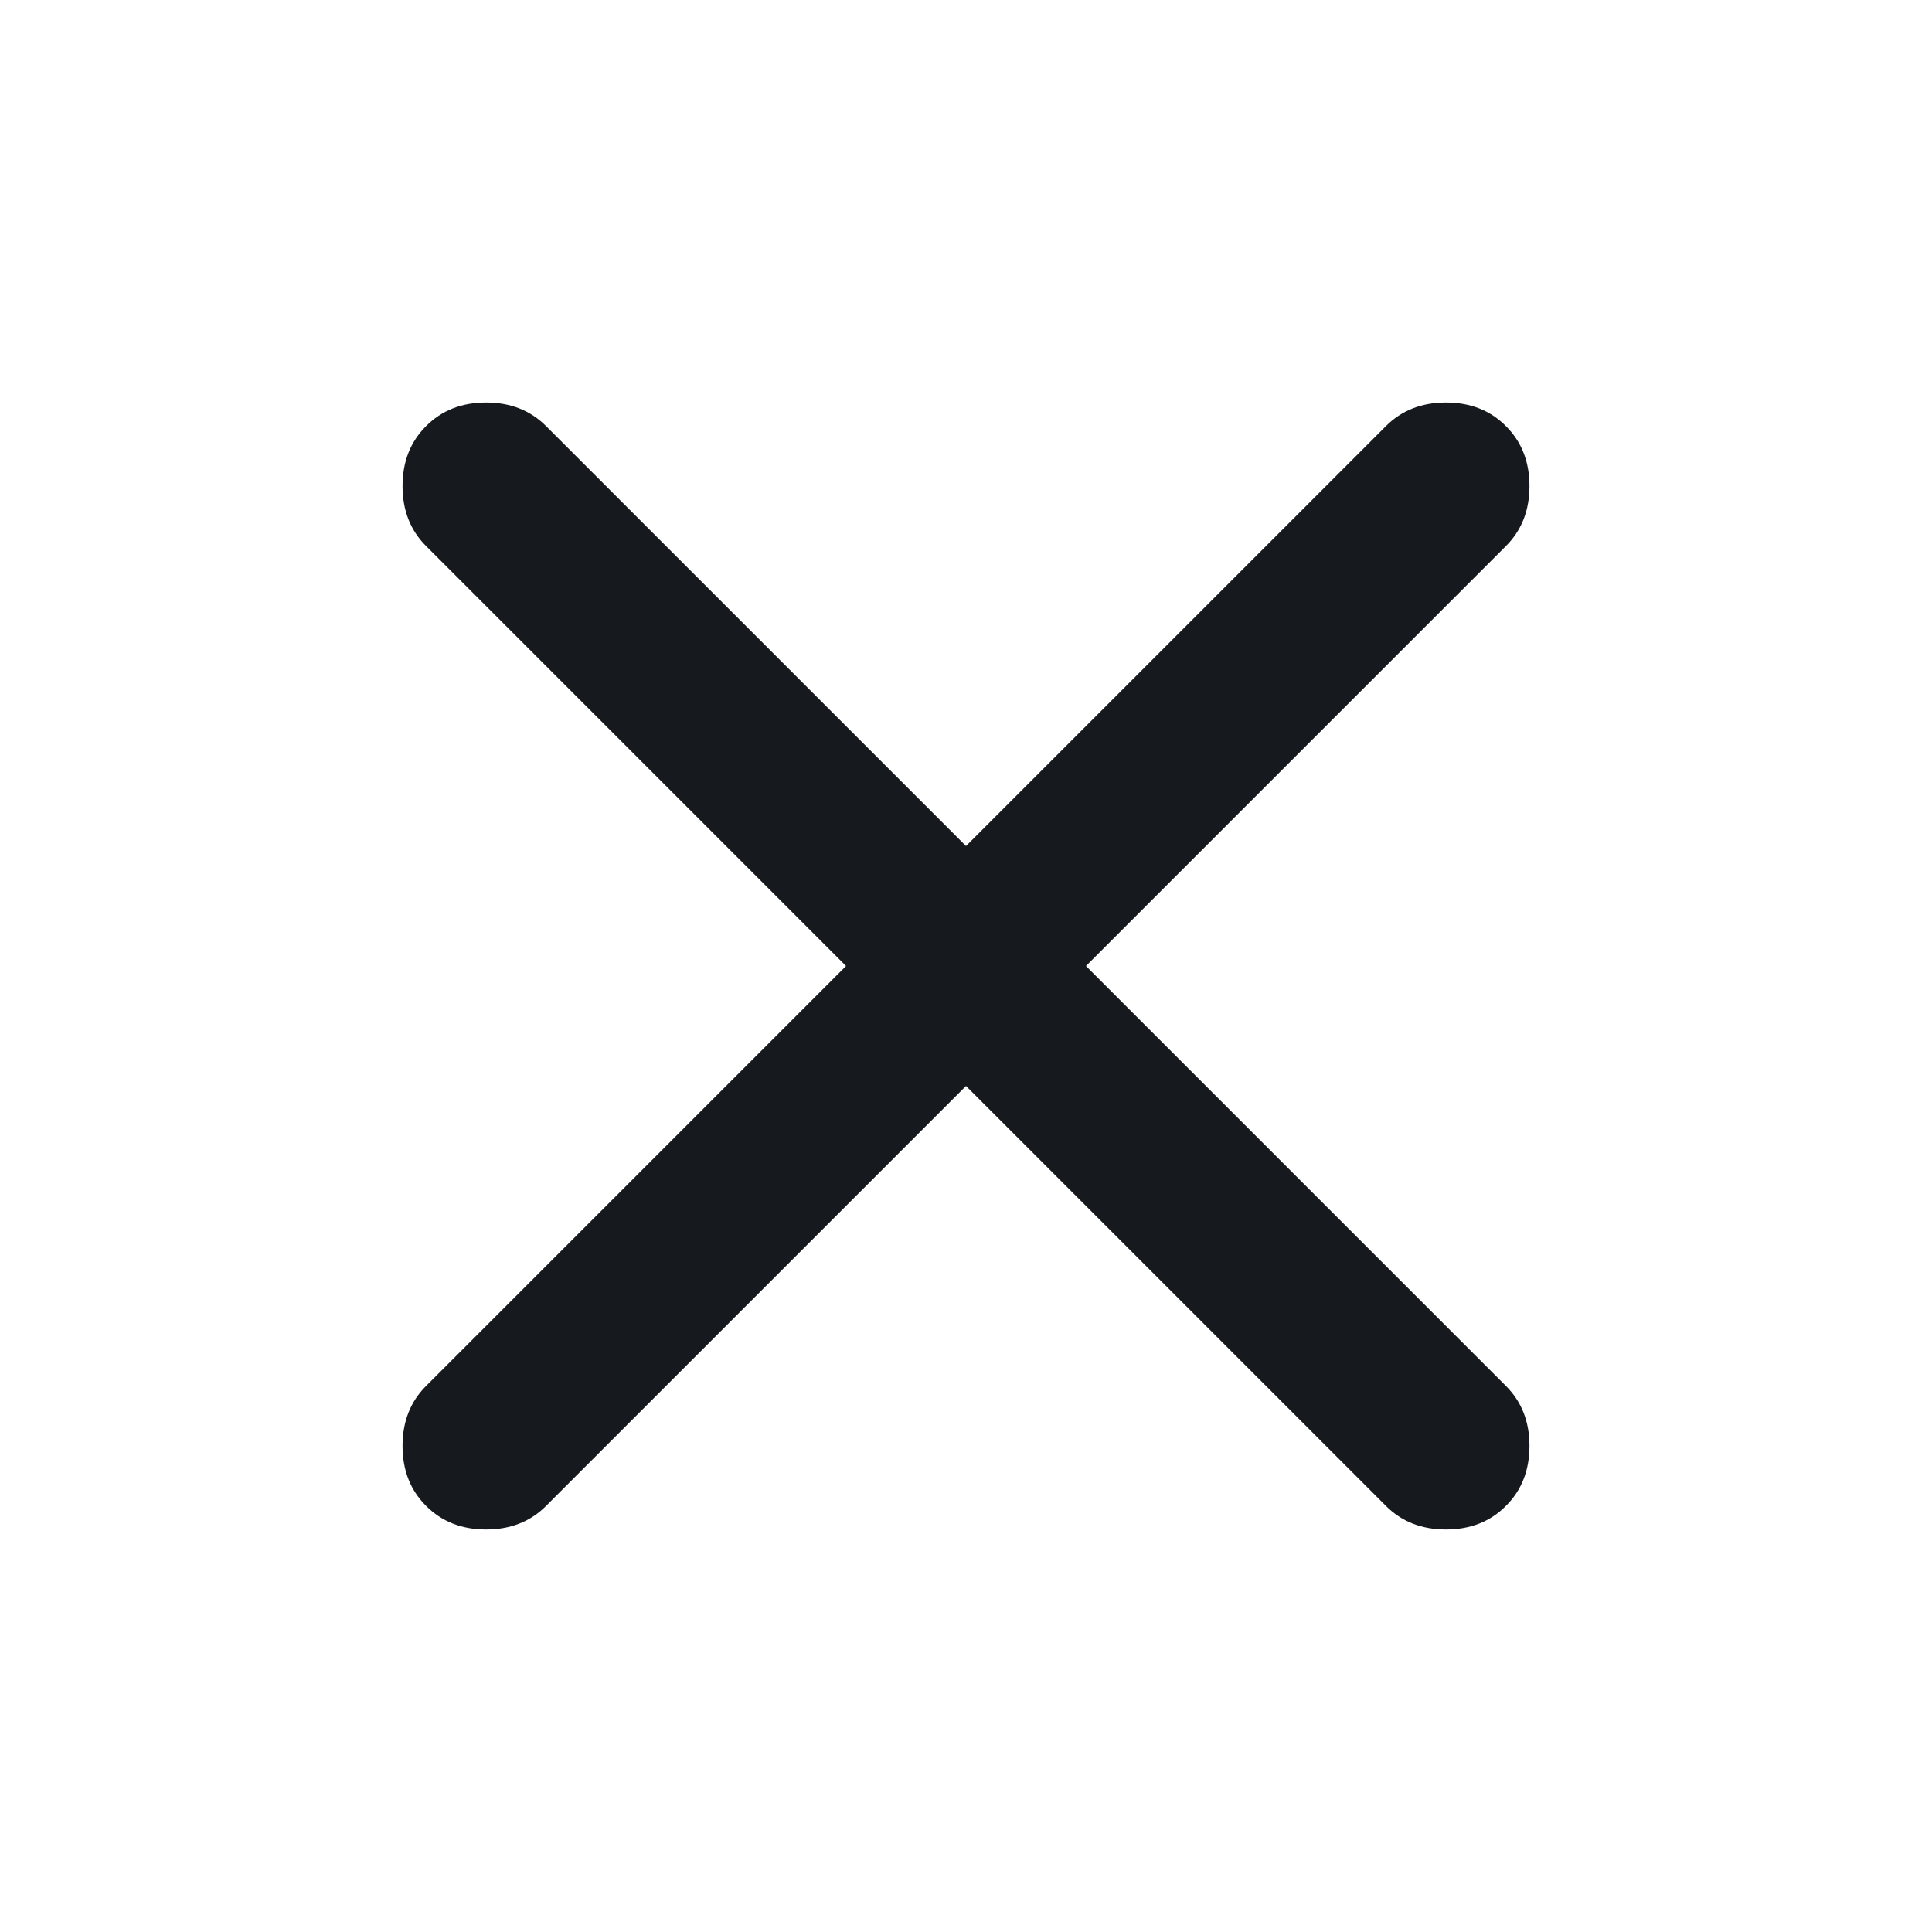
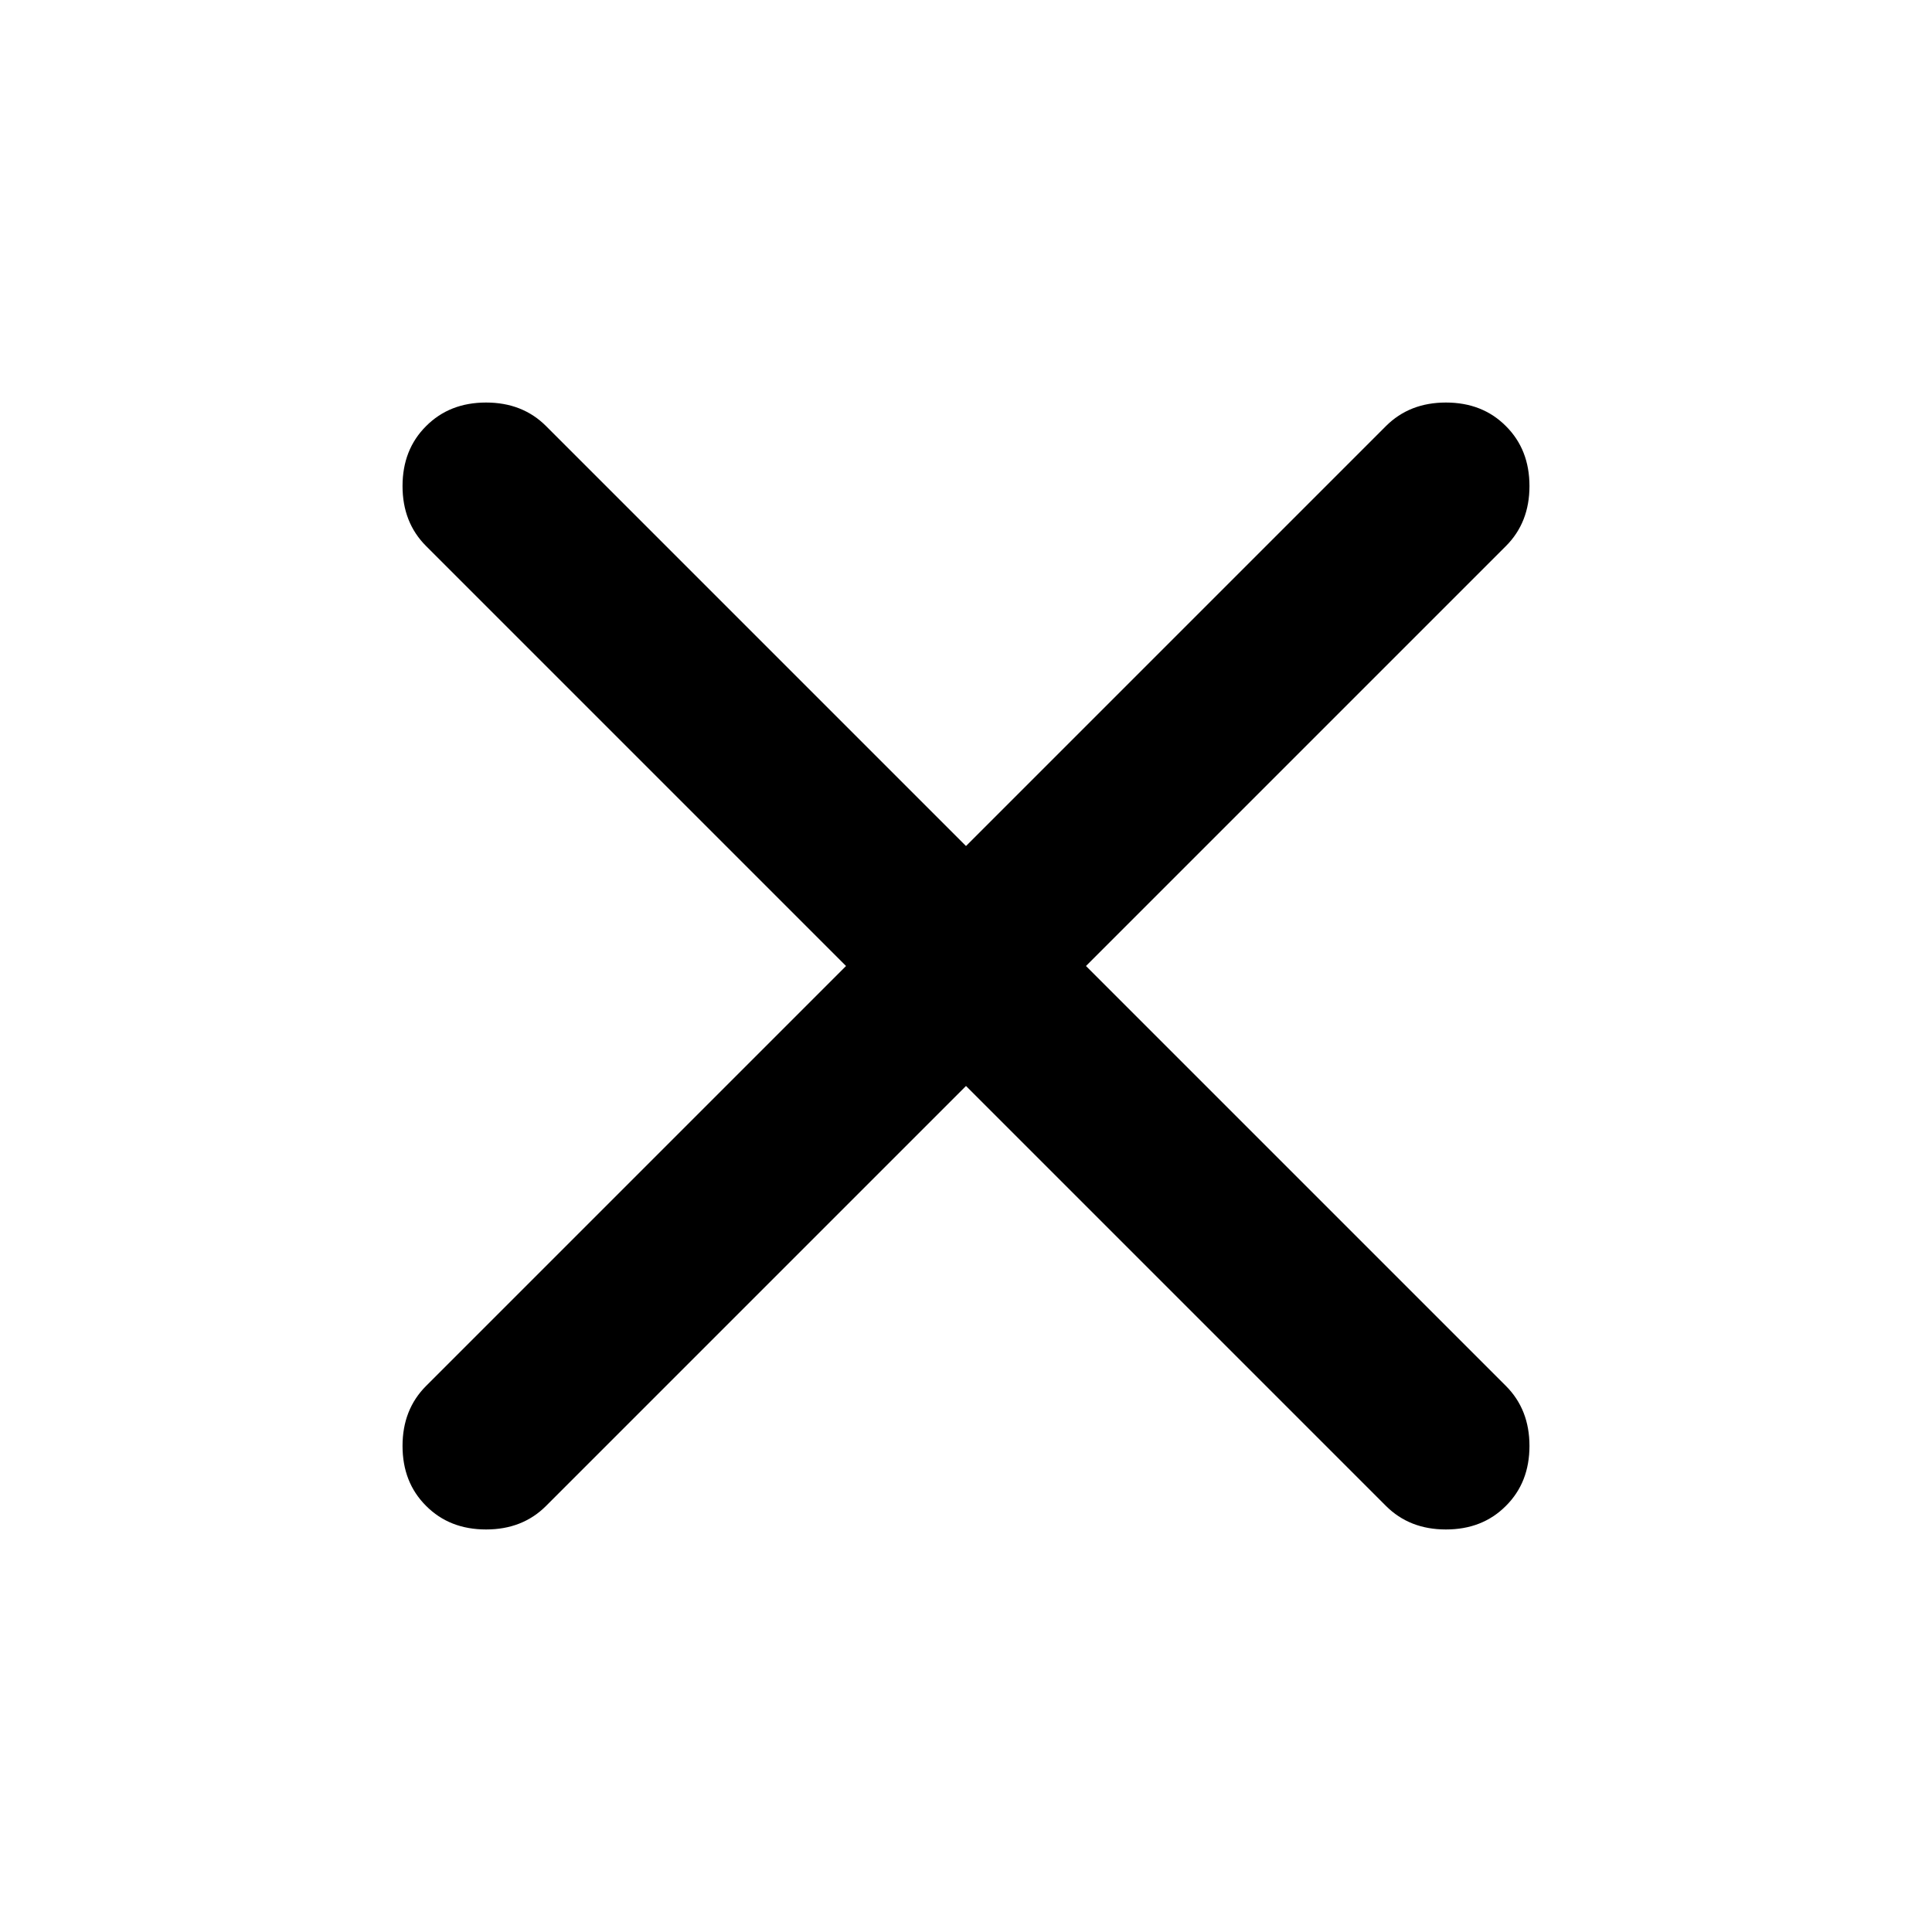
<svg xmlns="http://www.w3.org/2000/svg" width="20" height="20" viewBox="0 0 20 20" fill="none">
-   <path d="M10 11.242L5.653 15.589C5.49 15.752 5.283 15.833 5.032 15.833C4.78 15.833 4.573 15.752 4.411 15.589C4.248 15.427 4.167 15.22 4.167 14.968C4.167 14.717 4.248 14.51 4.411 14.347L8.758 10L4.411 5.653C4.248 5.49 4.167 5.283 4.167 5.032C4.167 4.78 4.248 4.573 4.411 4.411C4.573 4.248 4.78 4.167 5.032 4.167C5.283 4.167 5.49 4.248 5.653 4.411L10 8.758L14.347 4.411C14.51 4.248 14.717 4.167 14.968 4.167C15.22 4.167 15.427 4.248 15.589 4.411C15.752 4.573 15.833 4.78 15.833 5.032C15.833 5.283 15.752 5.49 15.589 5.653L11.242 10L15.589 14.347C15.752 14.51 15.833 14.717 15.833 14.968C15.833 15.22 15.752 15.427 15.589 15.589C15.427 15.752 15.22 15.833 14.968 15.833C14.717 15.833 14.51 15.752 14.347 15.589L10 11.242Z" fill="#16191D" />
+   <path d="M10 11.242L5.653 15.589C5.49 15.752 5.283 15.833 5.032 15.833C4.78 15.833 4.573 15.752 4.411 15.589C4.248 15.427 4.167 15.22 4.167 14.968C4.167 14.717 4.248 14.51 4.411 14.347L8.758 10L4.411 5.653C4.248 5.49 4.167 5.283 4.167 5.032C4.167 4.78 4.248 4.573 4.411 4.411C4.573 4.248 4.78 4.167 5.032 4.167C5.283 4.167 5.49 4.248 5.653 4.411L10 8.758L14.347 4.411C14.51 4.248 14.717 4.167 14.968 4.167C15.22 4.167 15.427 4.248 15.589 4.411C15.752 4.573 15.833 4.78 15.833 5.032C15.833 5.283 15.752 5.49 15.589 5.653L11.242 10L15.589 14.347C15.752 14.51 15.833 14.717 15.833 14.968C15.833 15.22 15.752 15.427 15.589 15.589C15.427 15.752 15.22 15.833 14.968 15.833C14.717 15.833 14.51 15.752 14.347 15.589L10 11.242Z" fill="currentcolor" />
</svg>
